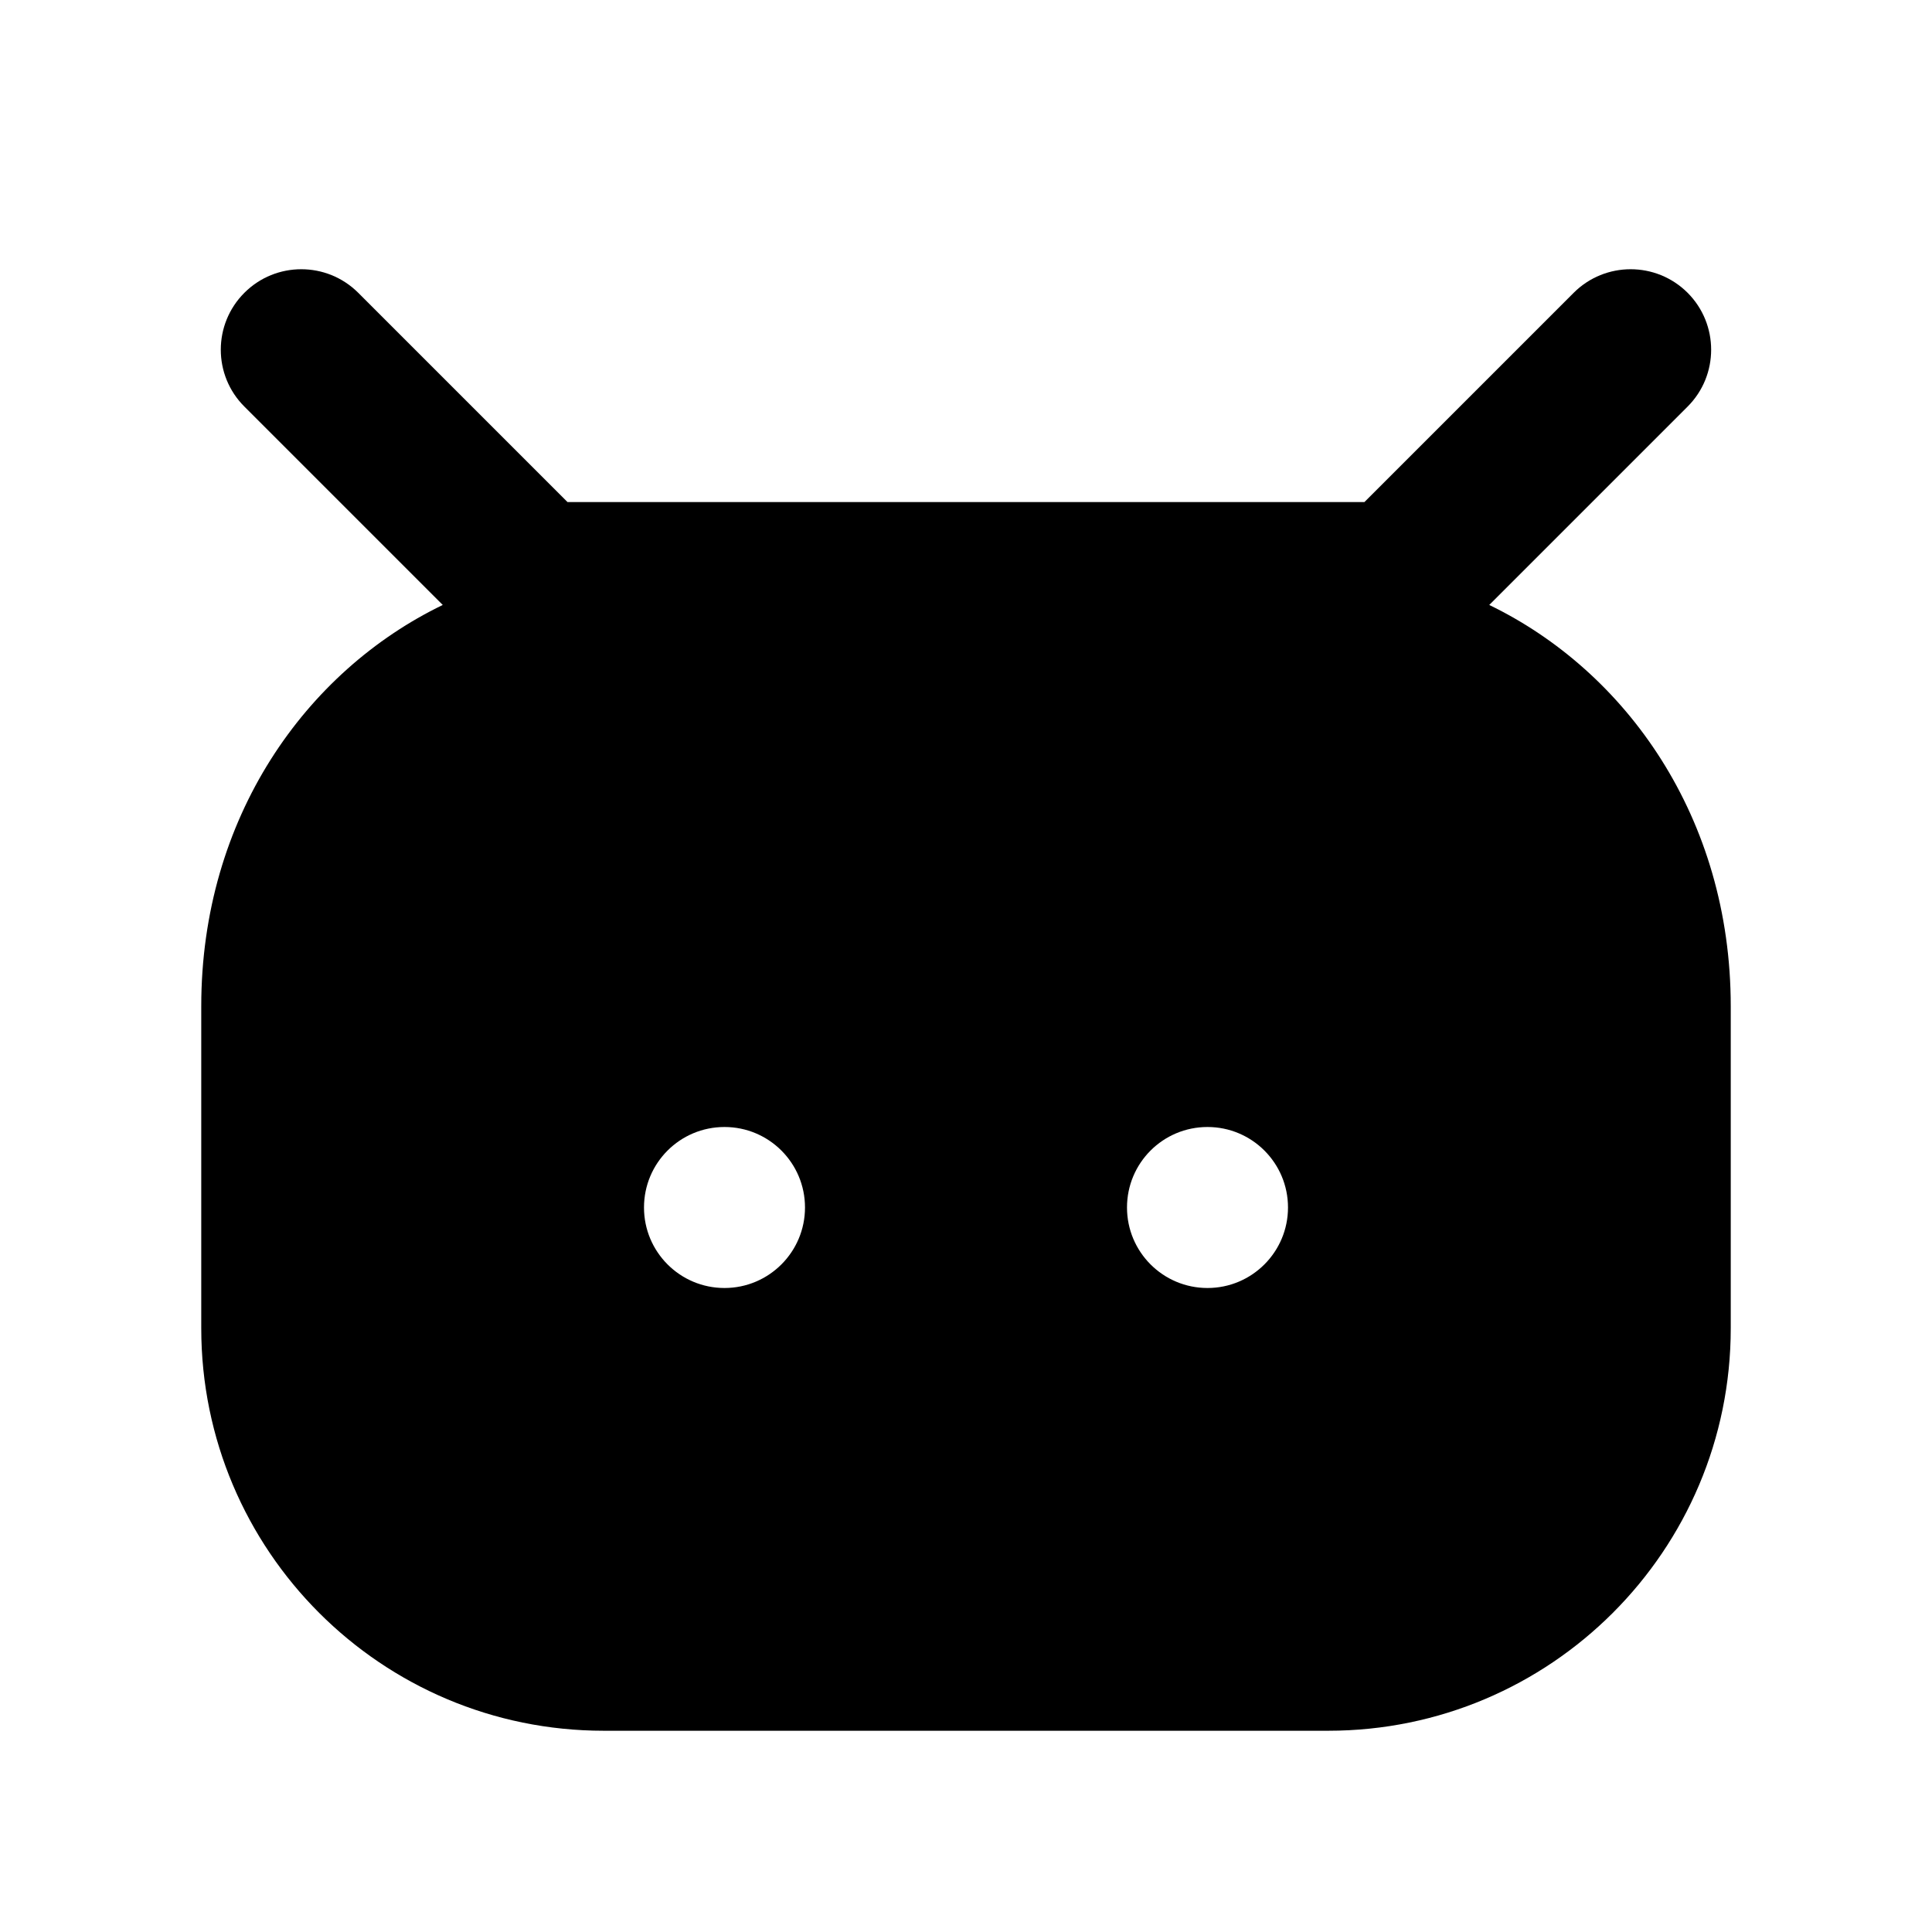
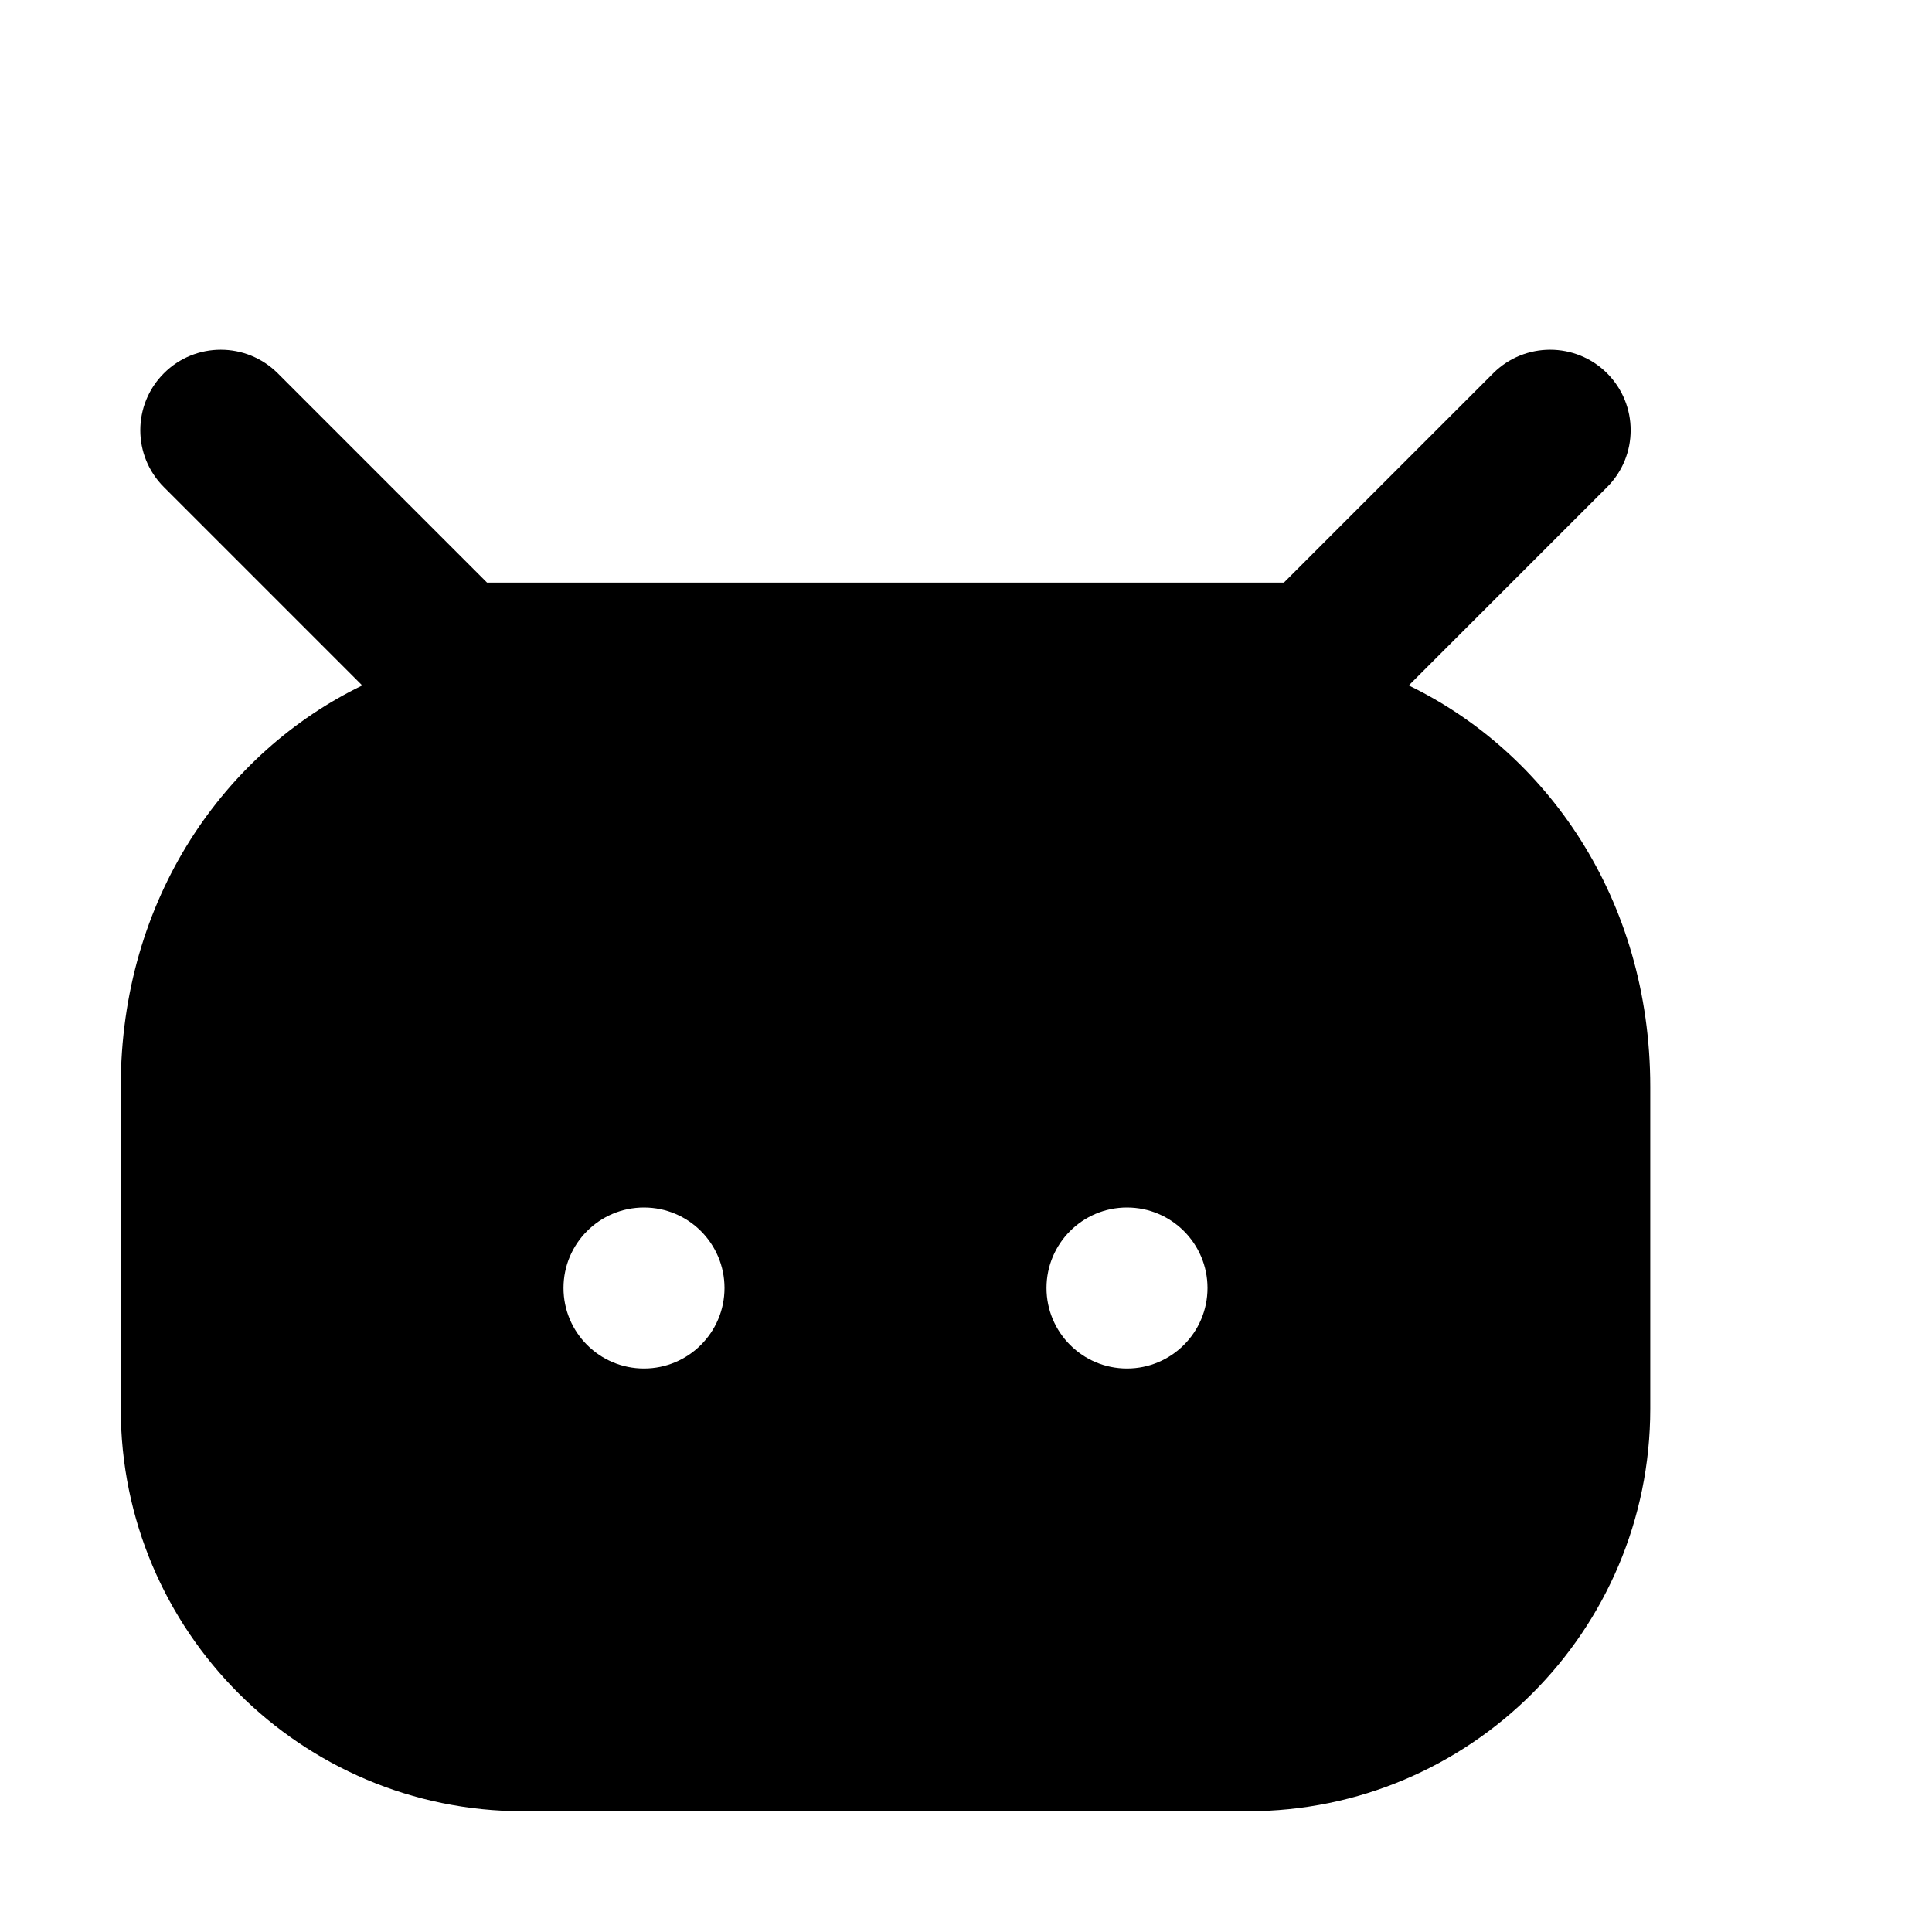
<svg xmlns="http://www.w3.org/2000/svg" width="24" height="24" viewBox="0 0 24 24" fill="currentColor">
-   <path d="M18.5 7.515L20.964 5.051C21.354 4.661 21.354 4.028 20.964 3.637C20.573 3.247 19.94 3.247 19.549 3.637L16.949 6.237H7.05L4.45 3.637C4.059 3.247 3.426 3.247 3.036 3.637C2.645 4.028 2.645 4.661 3.036 5.051L5.5 7.515C3.8 8.337 2.5 10.155 2.5 12.5V16.5C2.5 19.261 4.738 21.5 7.5 21.5H16.5C19.261 21.5 21.5 19.261 21.5 16.5V12.5C21.5 10.155 20.199 8.337 18.5 7.515ZM9 16C8.447 16 8 15.552 8 15C8 14.447 8.447 14 9 14C9.552 14 10 14.447 10 15C10 15.552 9.552 16 9 16ZM15 16C14.447 16 14 15.552 14 15C14 14.447 14.447 14 15 14C15.552 14 16 14.447 16 15C16 15.552 15.552 16 15 16Z" />
+   <path d="M17.5 8.515L19.964 6.051C20.354 5.661 20.354 5.028 19.964 4.637C19.573 4.247 18.94 4.247 18.549 4.637L15.949 7.237H6.05L3.45 4.637C3.059 4.247 2.426 4.247 2.036 4.637C1.645 5.028 1.645 5.661 2.036 6.051L4.5 8.515C2.8 9.337 1.5 11.155 1.5 13.5V17.5C1.5 20.261 3.738 22.5 6.5 22.5H15.5C18.261 22.5 20.5 20.261 20.5 17.5V13.5C20.5 11.155 19.199 9.337 17.5 8.515ZM8 17C7.447 17 7 16.552 7 16C7 15.448 7.447 15 8 15C8.552 15 9 15.448 9 16C9 16.552 8.552 17 8 17ZM14 17C13.447 17 13 16.552 13 16C13 15.448 13.447 15 14 15C14.552 15 15 15.448 15 16C15 16.552 14.552 17 14 17Z" />
</svg>
